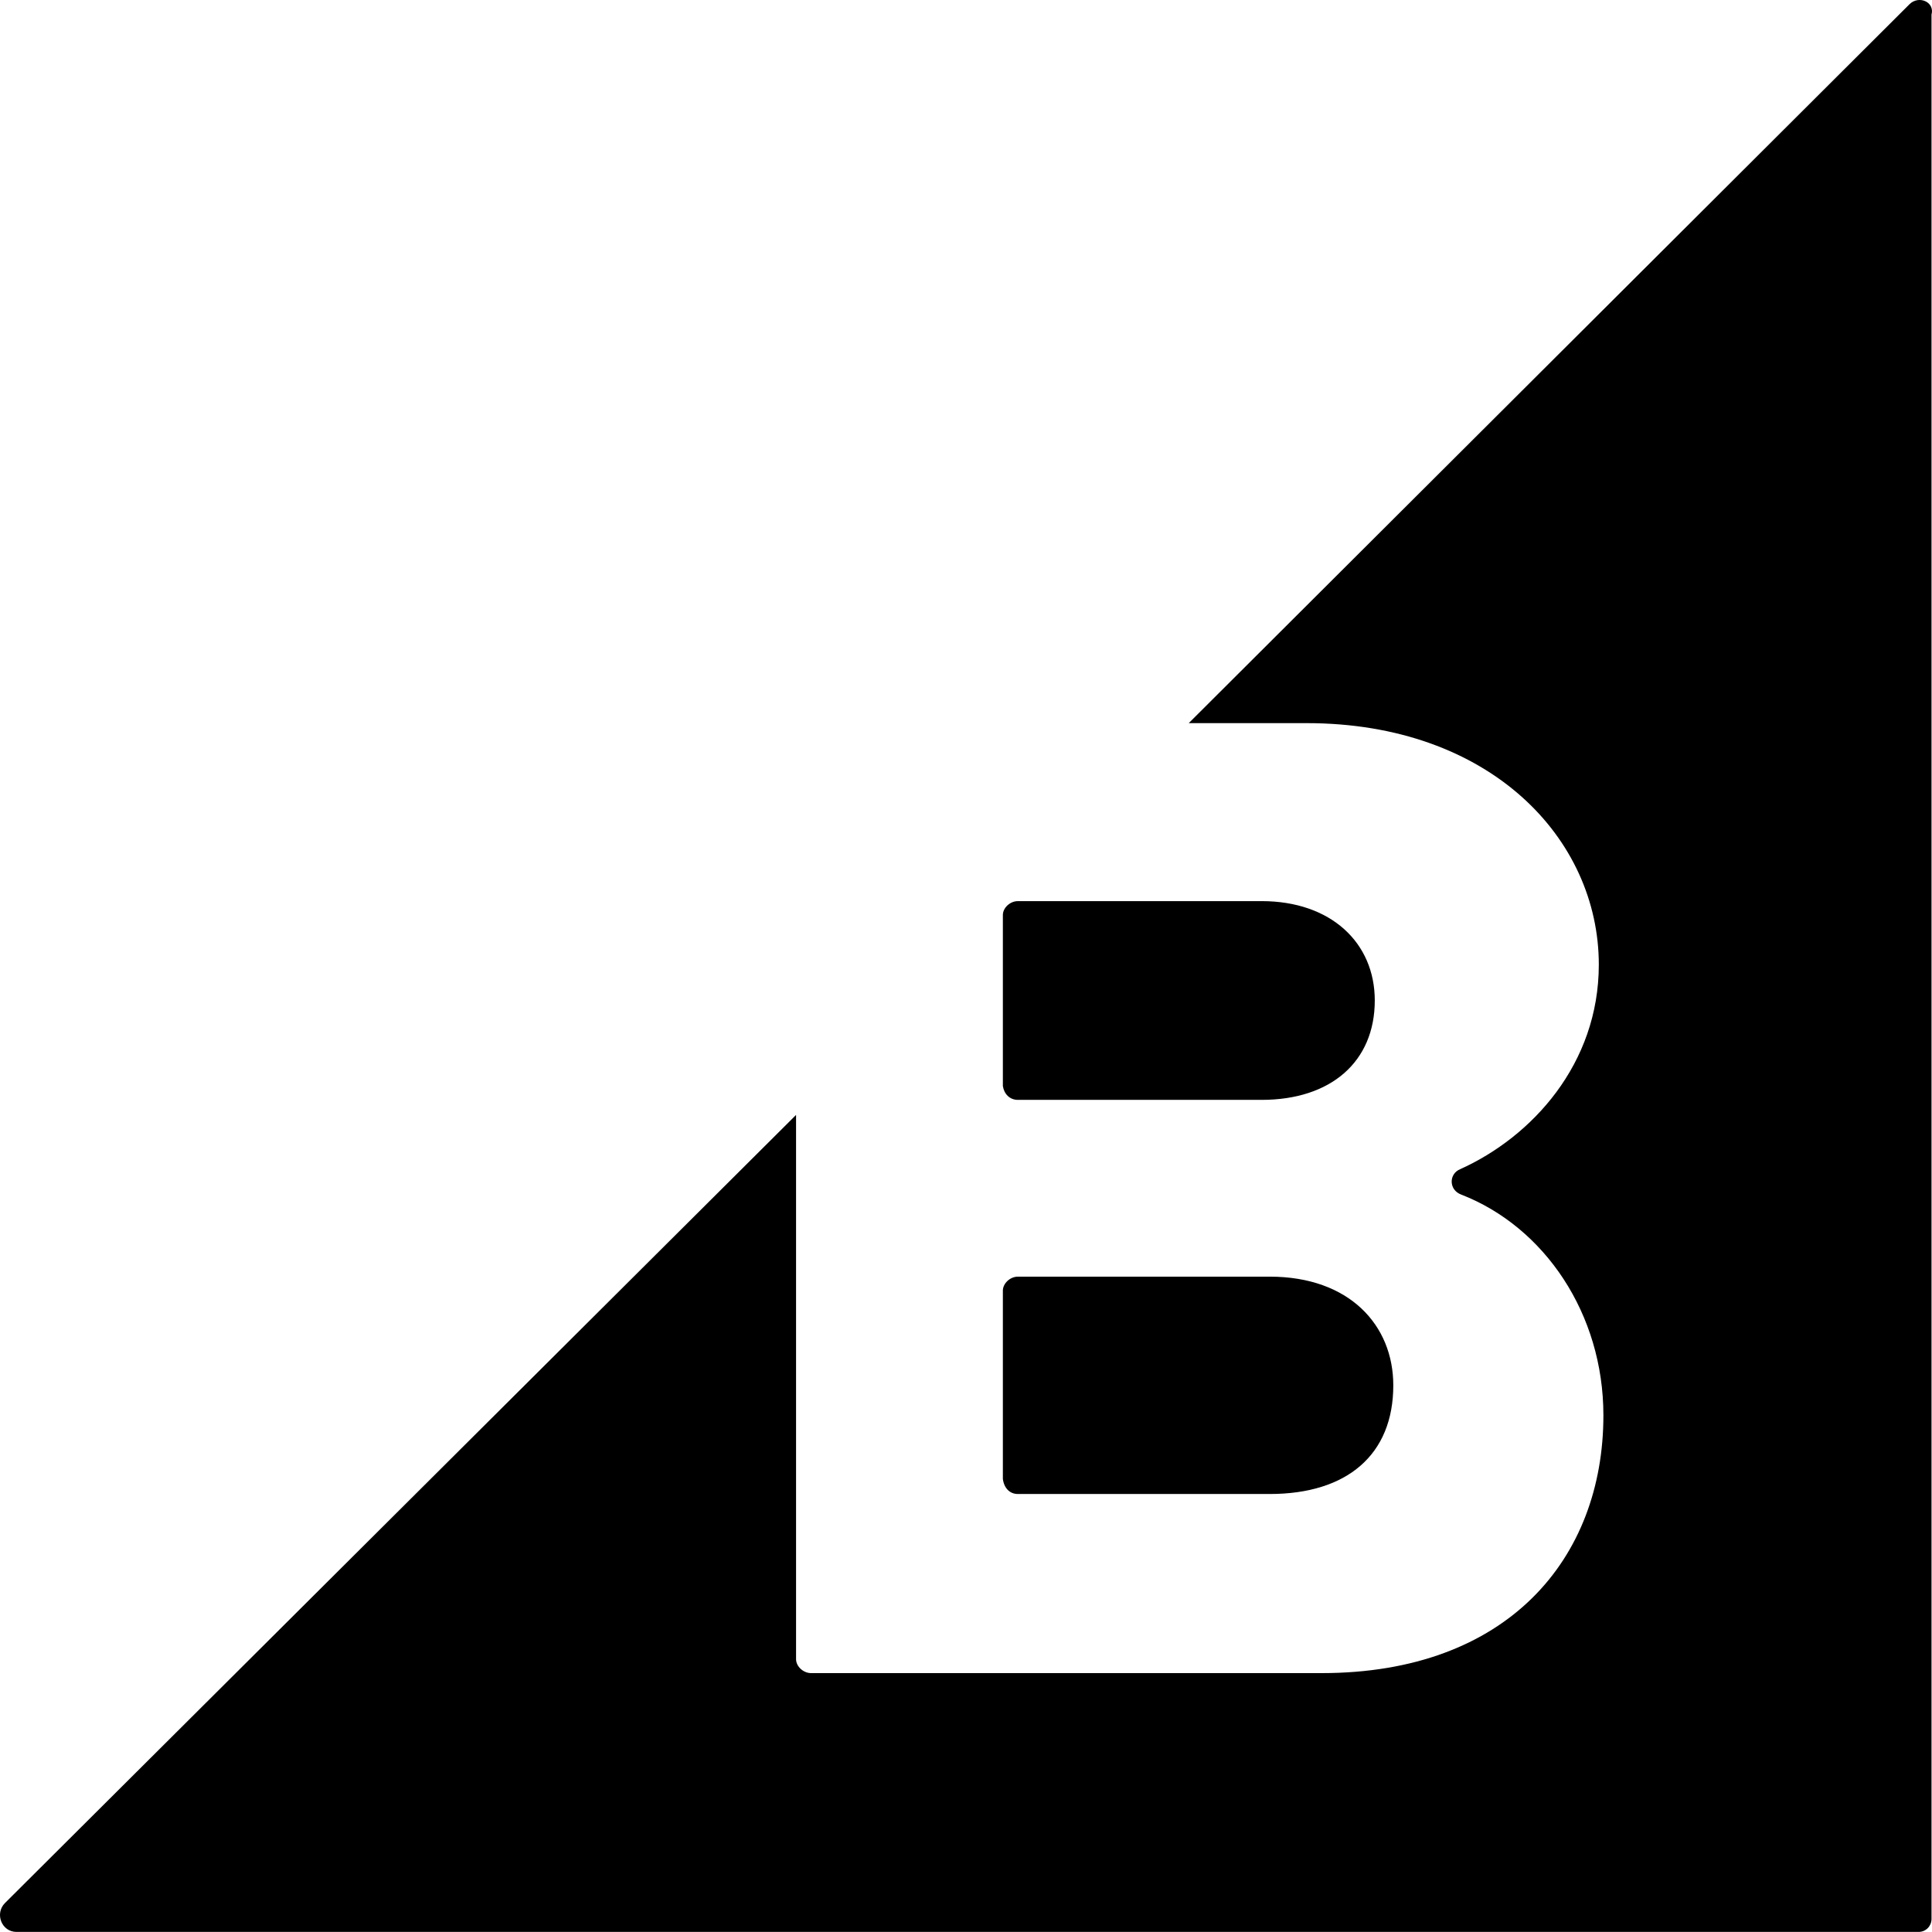
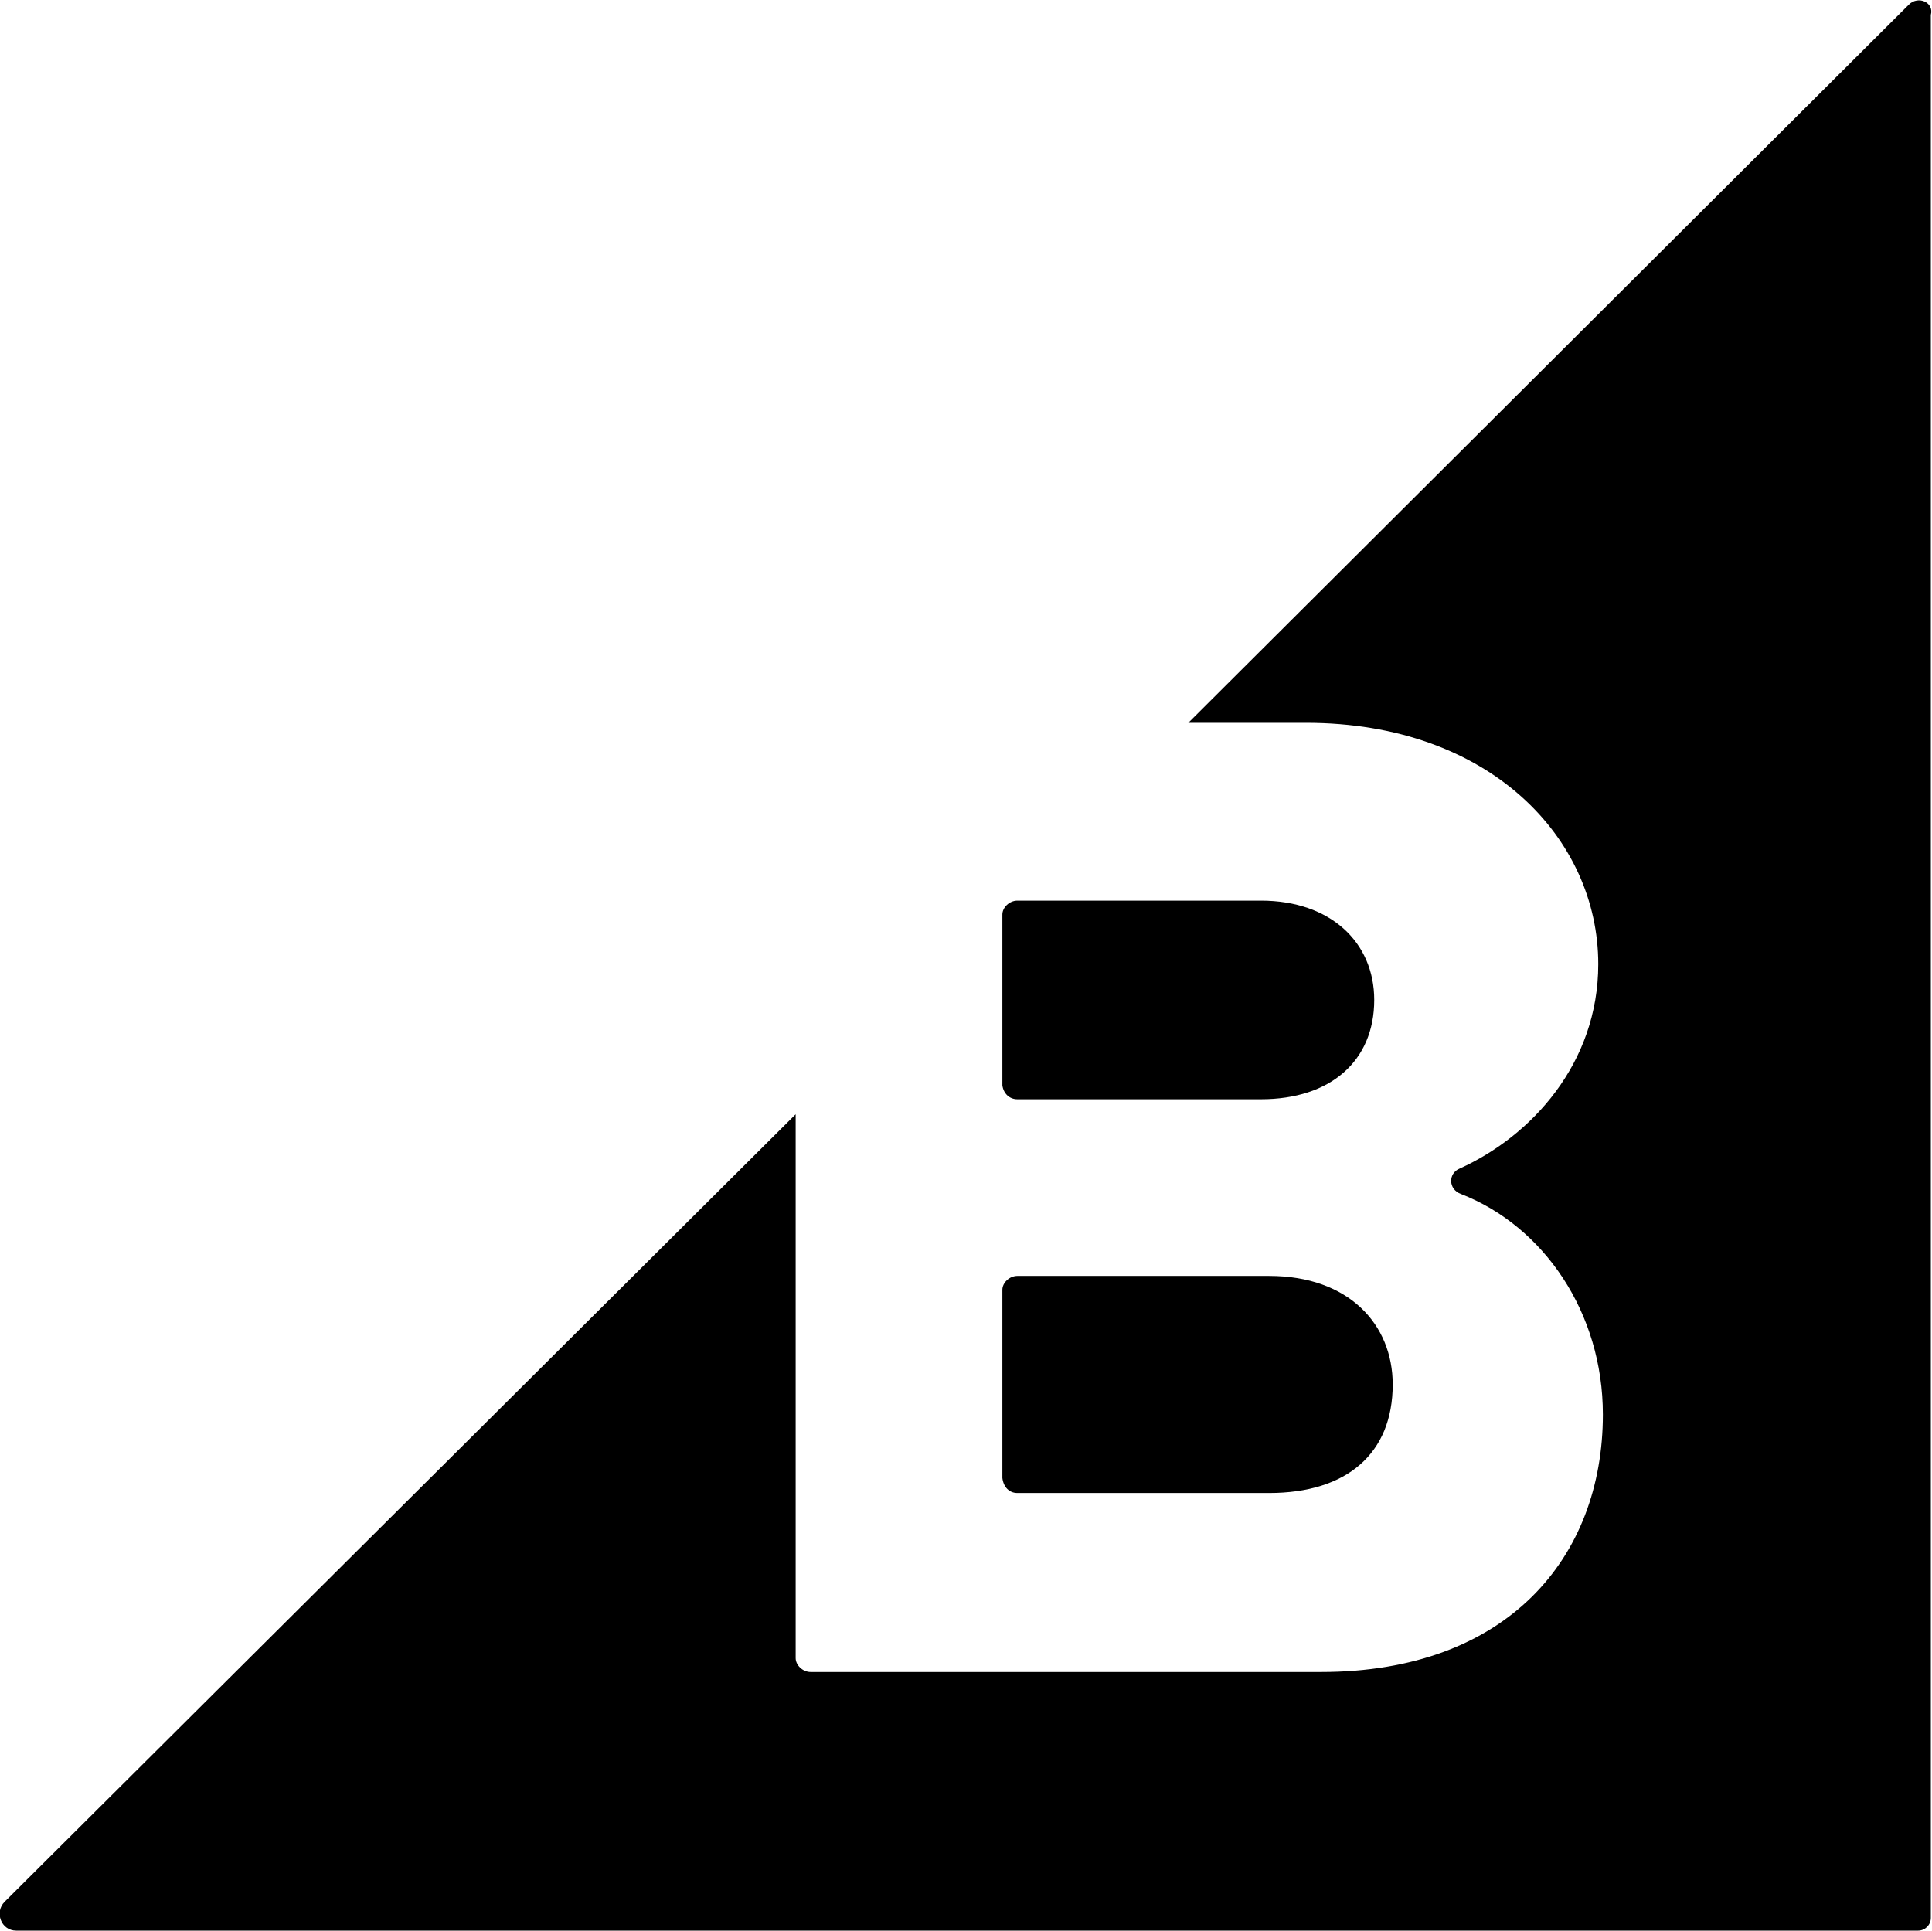
- <svg xmlns="http://www.w3.org/2000/svg" role="img" viewBox="0 0 24 24">
-   <path d="M12.645 13.663h3.027c.861 0 1.406-.474 1.406-1.235 0-.717-.545-1.234-1.406-1.234h-3.027c-.1 0-.187.086-.187.172v2.125c.015.1.086.172.187.172zm0 4.896h3.128c.961 0 1.535-.488 1.535-1.35 0-.746-.545-1.35-1.535-1.35h-3.128c-.1 0-.187.087-.187.173v2.34c.015.115.086.187.187.187zM23.72.053l-8.953 8.93h1.464c2.281 0 3.63 1.435 3.63 3 0 1.235-.832 2.14-1.722 2.541-.143.058-.143.259.014.316 1.033.402 1.765 1.48 1.765 2.742 0 1.78-1.19 3.202-3.5 3.202h-6.342c-.1 0-.187-.086-.187-.172V13.85L.062 23.64c-.13.13-.043.359.143.359h23.631a.16.16 0 0 0 .158-.158V.182c.043-.158-.158-.244-.273-.13z" />
+ <svg xmlns="http://www.w3.org/2000/svg" viewBox="0 0 167.3 167.2">
+   <path d="M88.1 95.2h21.1c6 0 9.8-3.3 9.8-8.6 0-5-3.8-8.6-9.8-8.6H88.1c-.7 0-1.3.6-1.3 1.2V94c.1.7.6 1.2 1.3 1.2zm0 34.1h21.8c6.7 0 10.7-3.4 10.7-9.4 0-5.2-3.8-9.4-10.7-9.4H88.1c-.7 0-1.3.6-1.3 1.2V128c.1.8.6 1.3 1.3 1.3z" />
+   <path d="M165.3.4l-62.4 62.2h10.2c15.9 0 25.3 10 25.3 20.9 0 8.6-5.8 14.9-12 17.7-1 .4-1 1.8.1 2.2 7.2 2.8 12.3 10.3 12.3 19.1 0 12.4-8.3 22.3-24.4 22.3H70.2c-.7 0-1.3-.6-1.3-1.2V96.5L.4 164.7c-.9.9-.3 2.5 1 2.5h164.7c.6 0 1.1-.5 1.1-1.1V1.3c.3-1.1-1.1-1.7-1.9-.9z" />
</svg>
